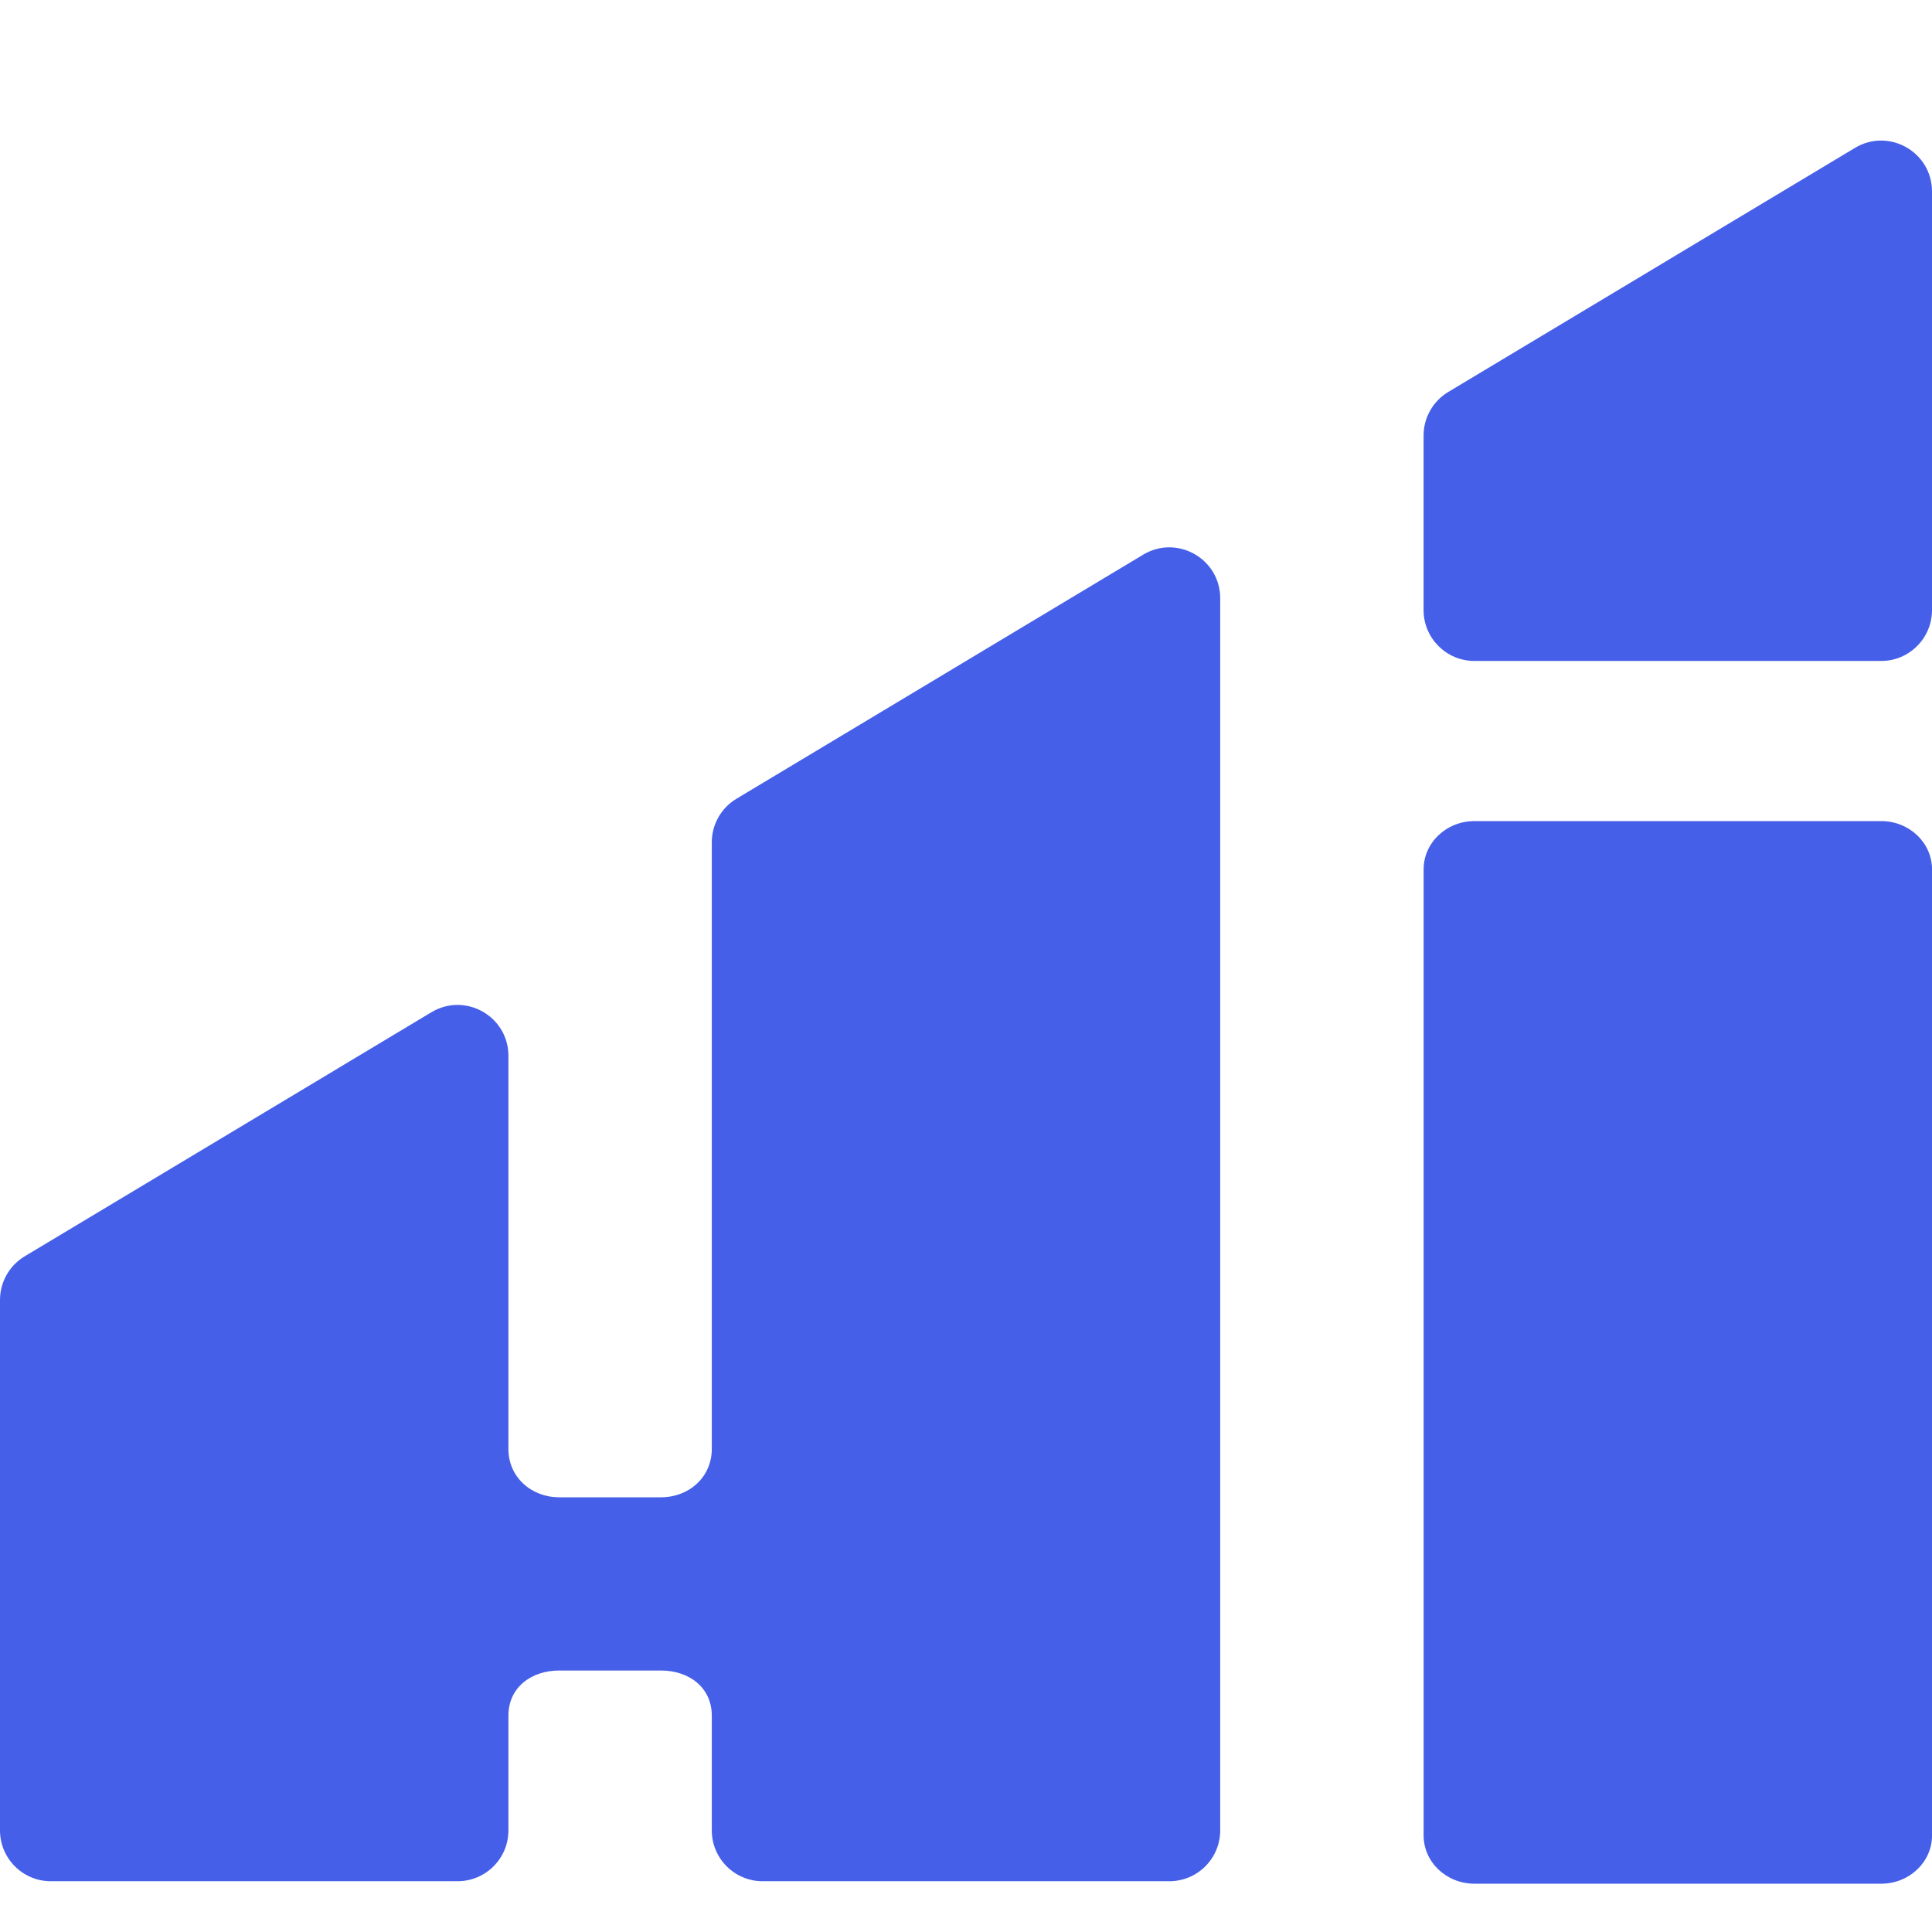
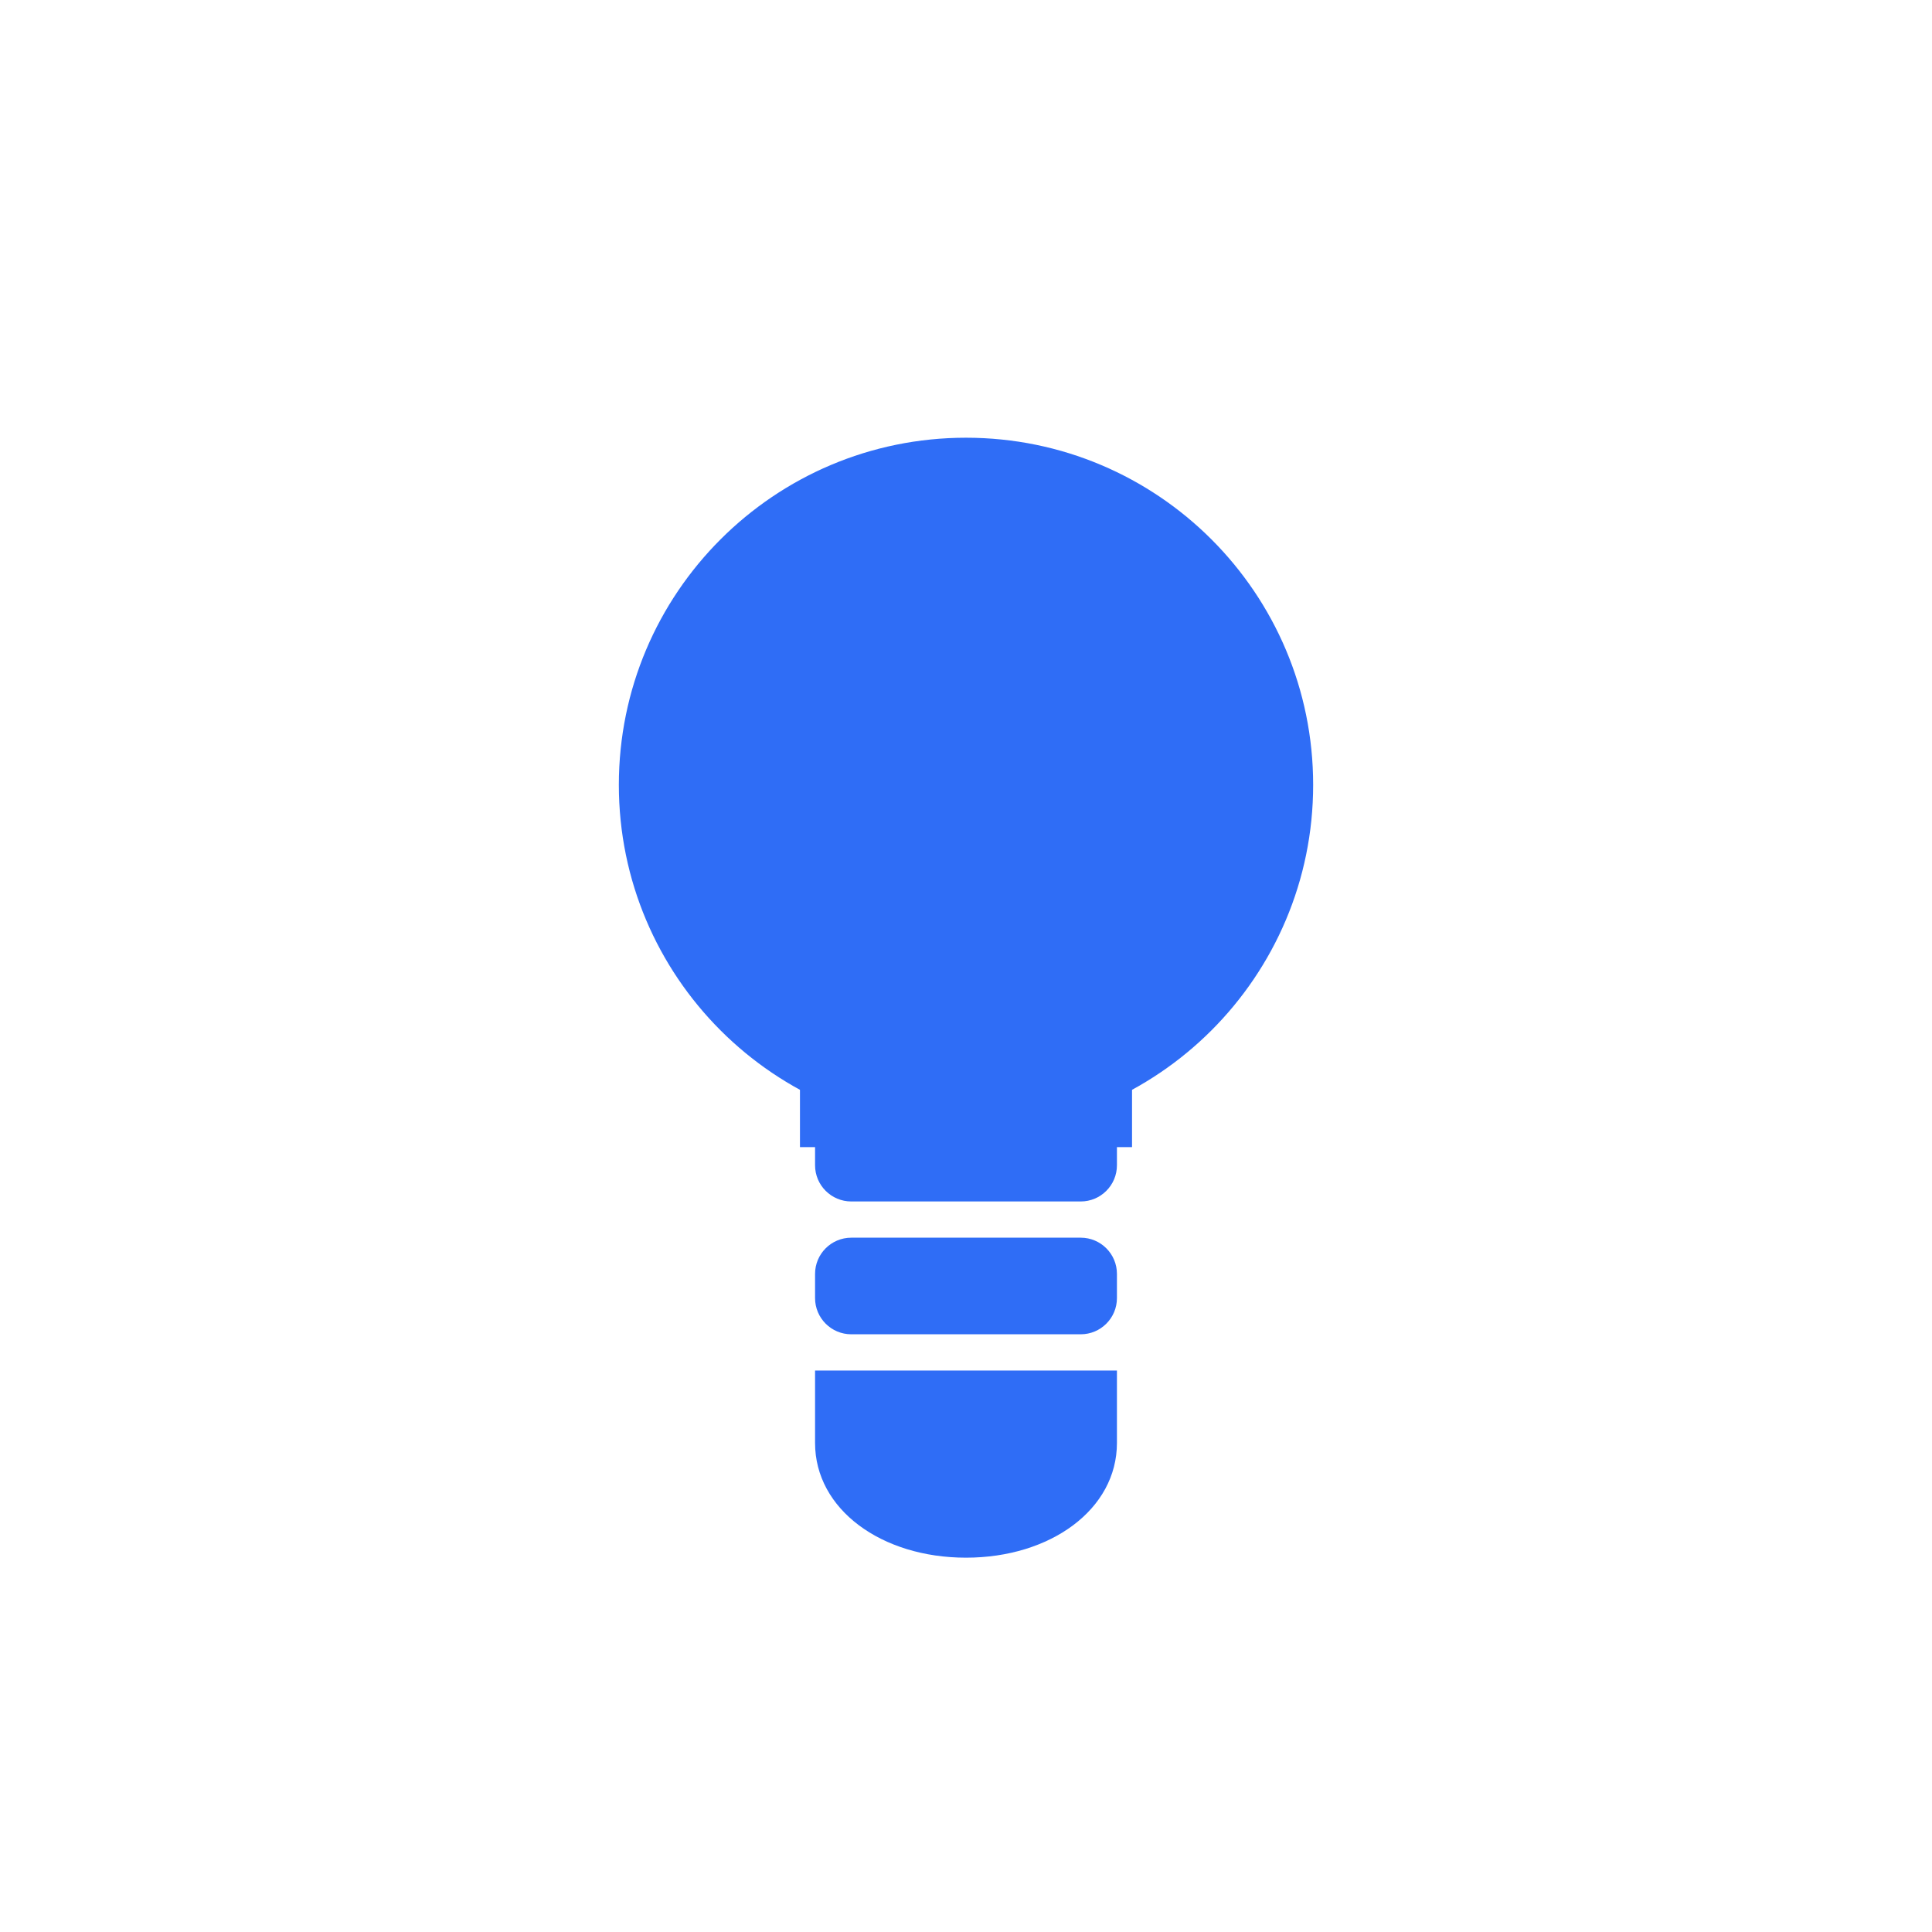
<svg xmlns="http://www.w3.org/2000/svg" width="64" height="64" viewBox="0 0 64 64" fill="none">
-   <g clip-path="url(#clip0_408_56)">
-     <path d="M47.158 14.428C47.158 13.837 47.468 13.289 47.976 12.984L61.449 4.899C62.572 4.225 64 5.034 64 6.343V20.21C64 21.14 63.246 21.895 62.316 21.895H48.842C47.912 21.895 47.158 21.14 47.158 20.21V14.428Z" fill="#455FE9" />
-     <path fill-rule="evenodd" clip-rule="evenodd" d="M24.397 26.459C23.889 26.764 23.579 27.312 23.579 27.903V43.792L23.579 45.475L23.579 45.476L23.579 48C23.579 48.93 22.825 49.6 21.895 49.6H18.526C17.596 49.6 16.842 48.93 16.842 48V45.475V34.976C16.842 33.667 15.414 32.858 14.291 33.532L0.818 41.617C0.31 41.922 0 42.47 0 43.062V60.634C0 61.564 0.754 62.318 1.684 62.318H15.158C16.088 62.318 16.842 61.564 16.842 60.634V58.949V56.831C16.842 55.901 17.596 55.338 18.526 55.338H21.895C22.825 55.338 23.579 55.901 23.579 56.831V58.949L23.579 60.634C23.579 61.564 24.333 62.318 25.263 62.318H38.737C39.667 62.318 40.421 61.564 40.421 60.634V45.476V43.792V19.818C40.421 18.509 38.993 17.7 37.87 18.374L24.397 26.459Z" fill="#455FE9" />
-     <path d="M47.159 28.8V60.8C47.159 61.684 47.913 62.4 48.843 62.4H62.317C63.247 62.4 64.001 61.684 64.001 60.8V28.8C64.001 27.916 63.247 27.2 62.317 27.2H48.843C47.913 27.2 47.159 27.916 47.159 28.8Z" fill="#455FE9" />
-   </g>
-   <defs>
- 
- </defs>
+   <circle cx="32" cy="26" r="11.5" fill="#2F6DF6" />
+   <rect x="26.5" y="26" width="11" height="12" fill="#2F6DF6" />
+   <rect x="27" y="36.6" width="10" height="3.2" rx="1.2" fill="#2F6DF6" />
+   <rect x="27" y="41" width="10" height="3.2" rx="1.2" fill="#2F6DF6" />
+   <path d="M27 45.4h10v2.4c0 2.2-2.2 3.8-5 3.8s-5-1.6-5-3.8v-2.4z" fill="#2F6DF6" />
</svg>
